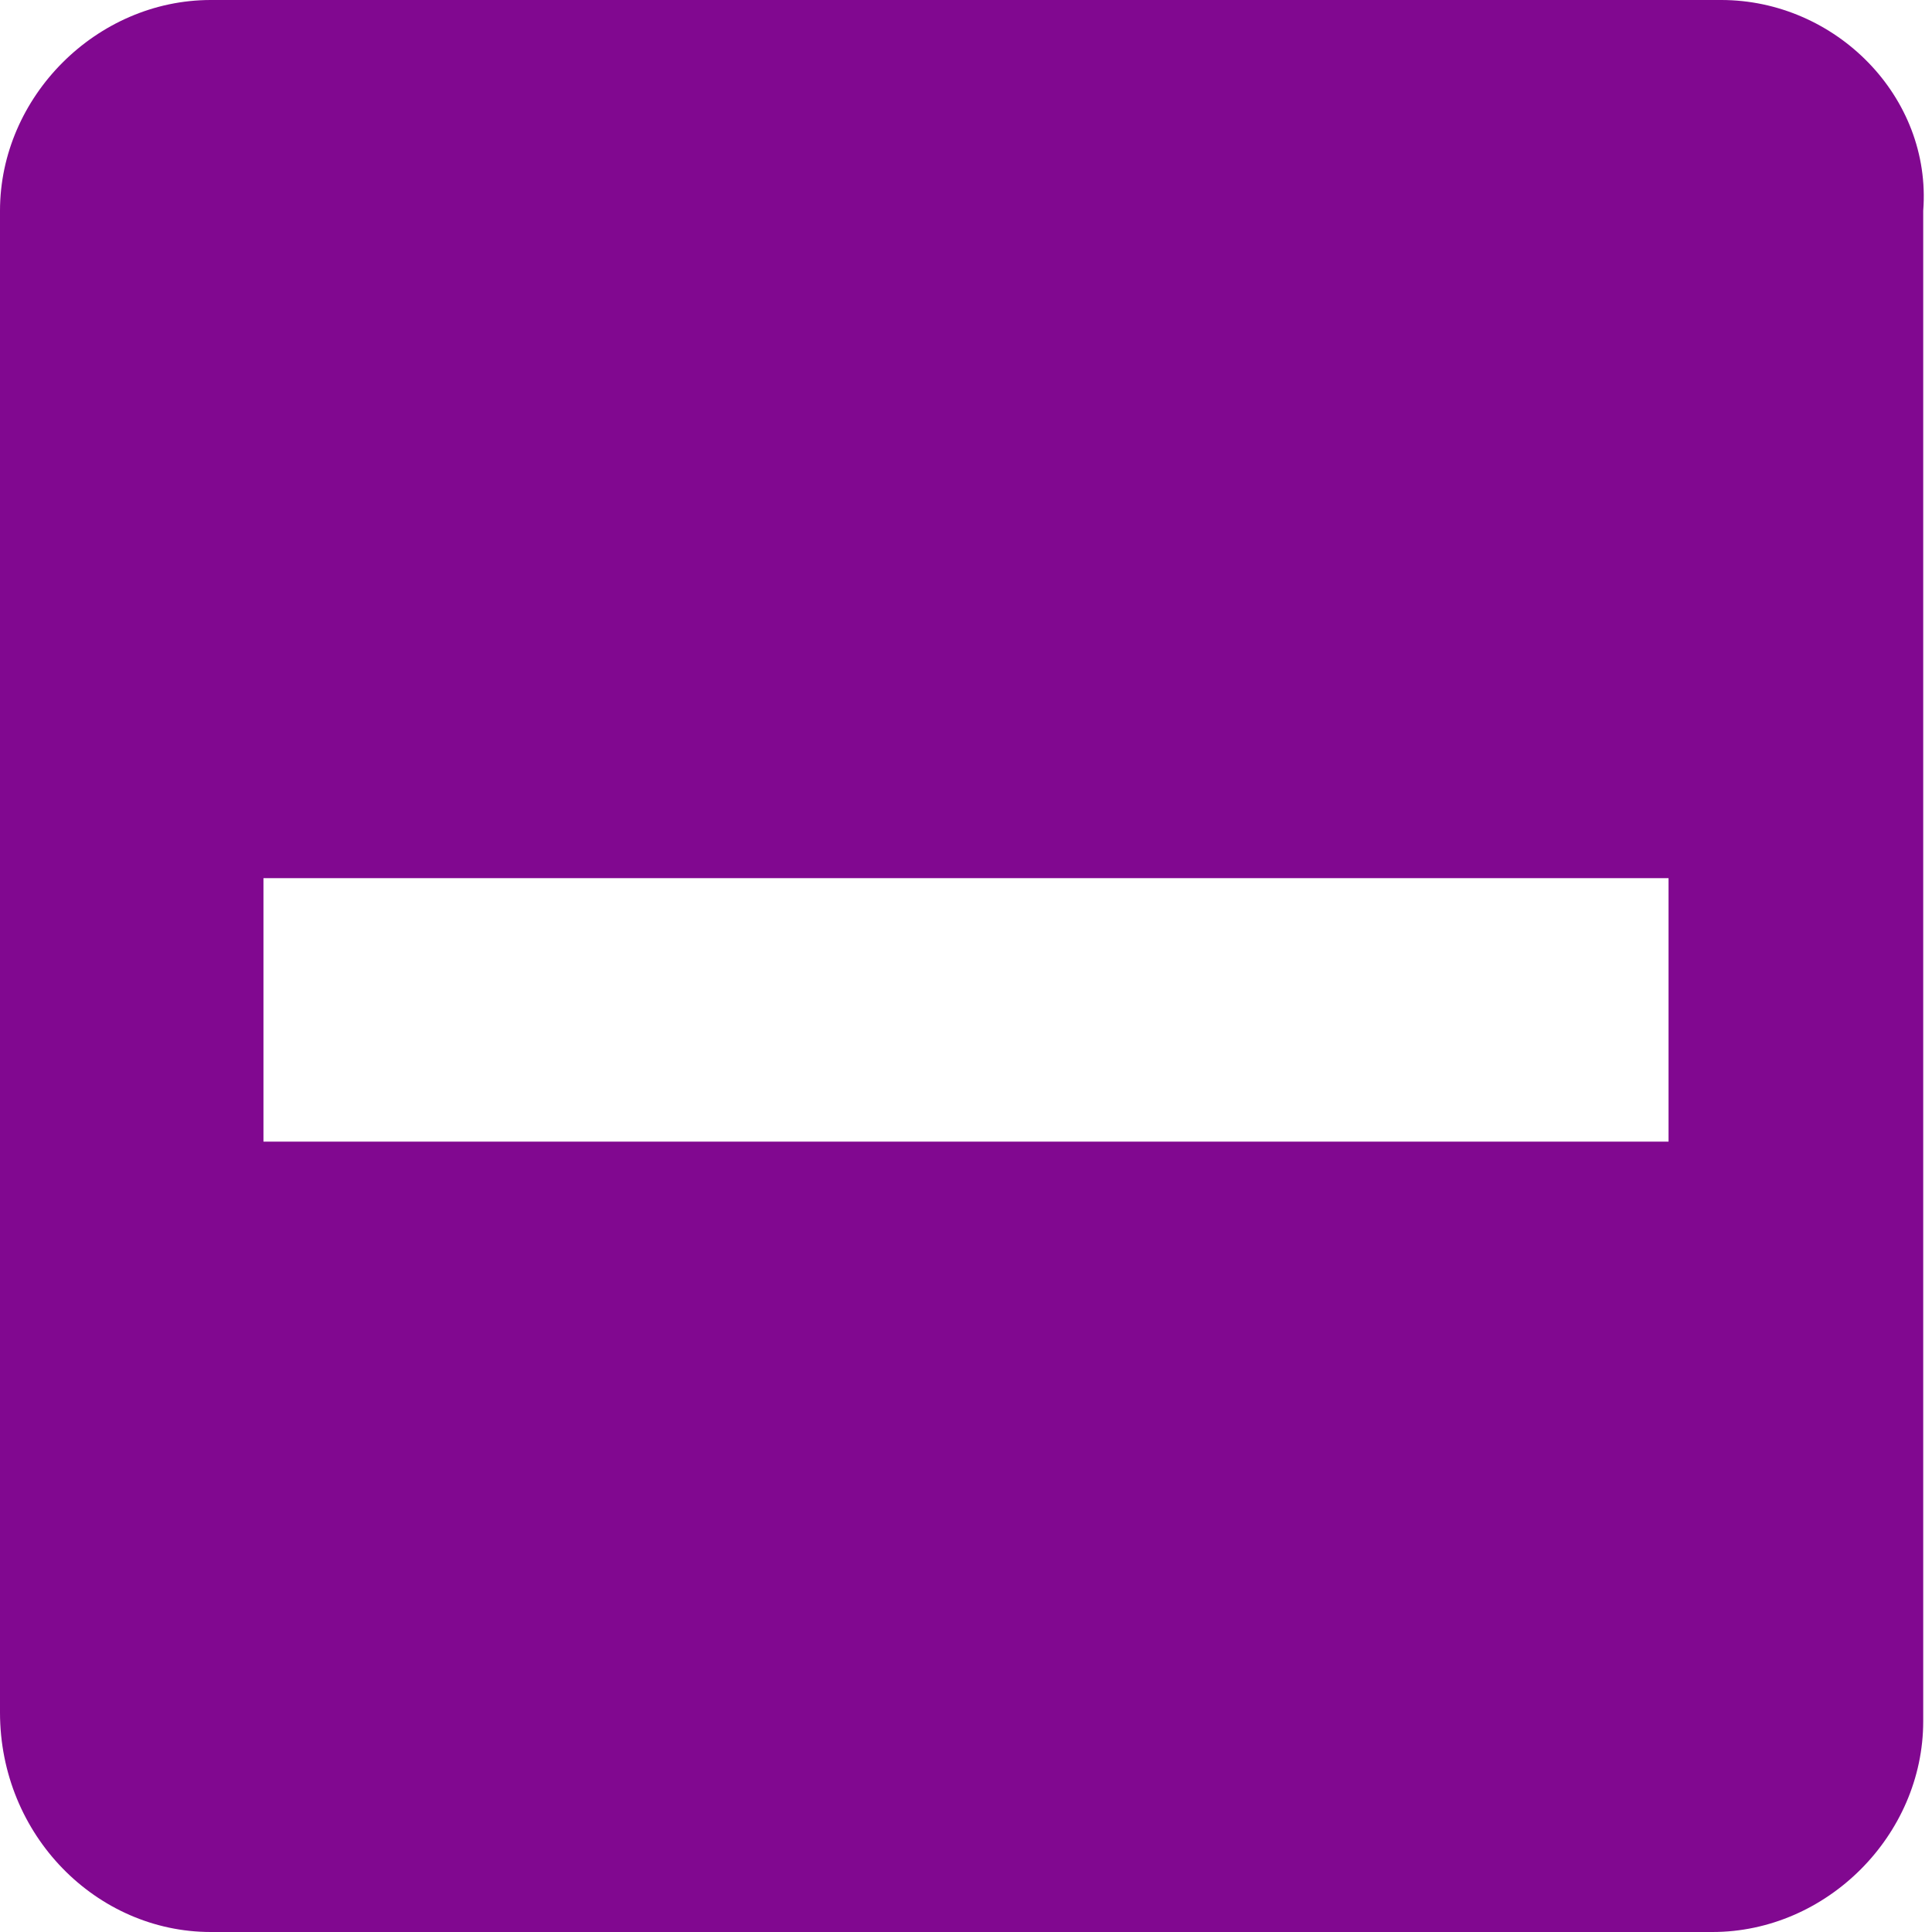
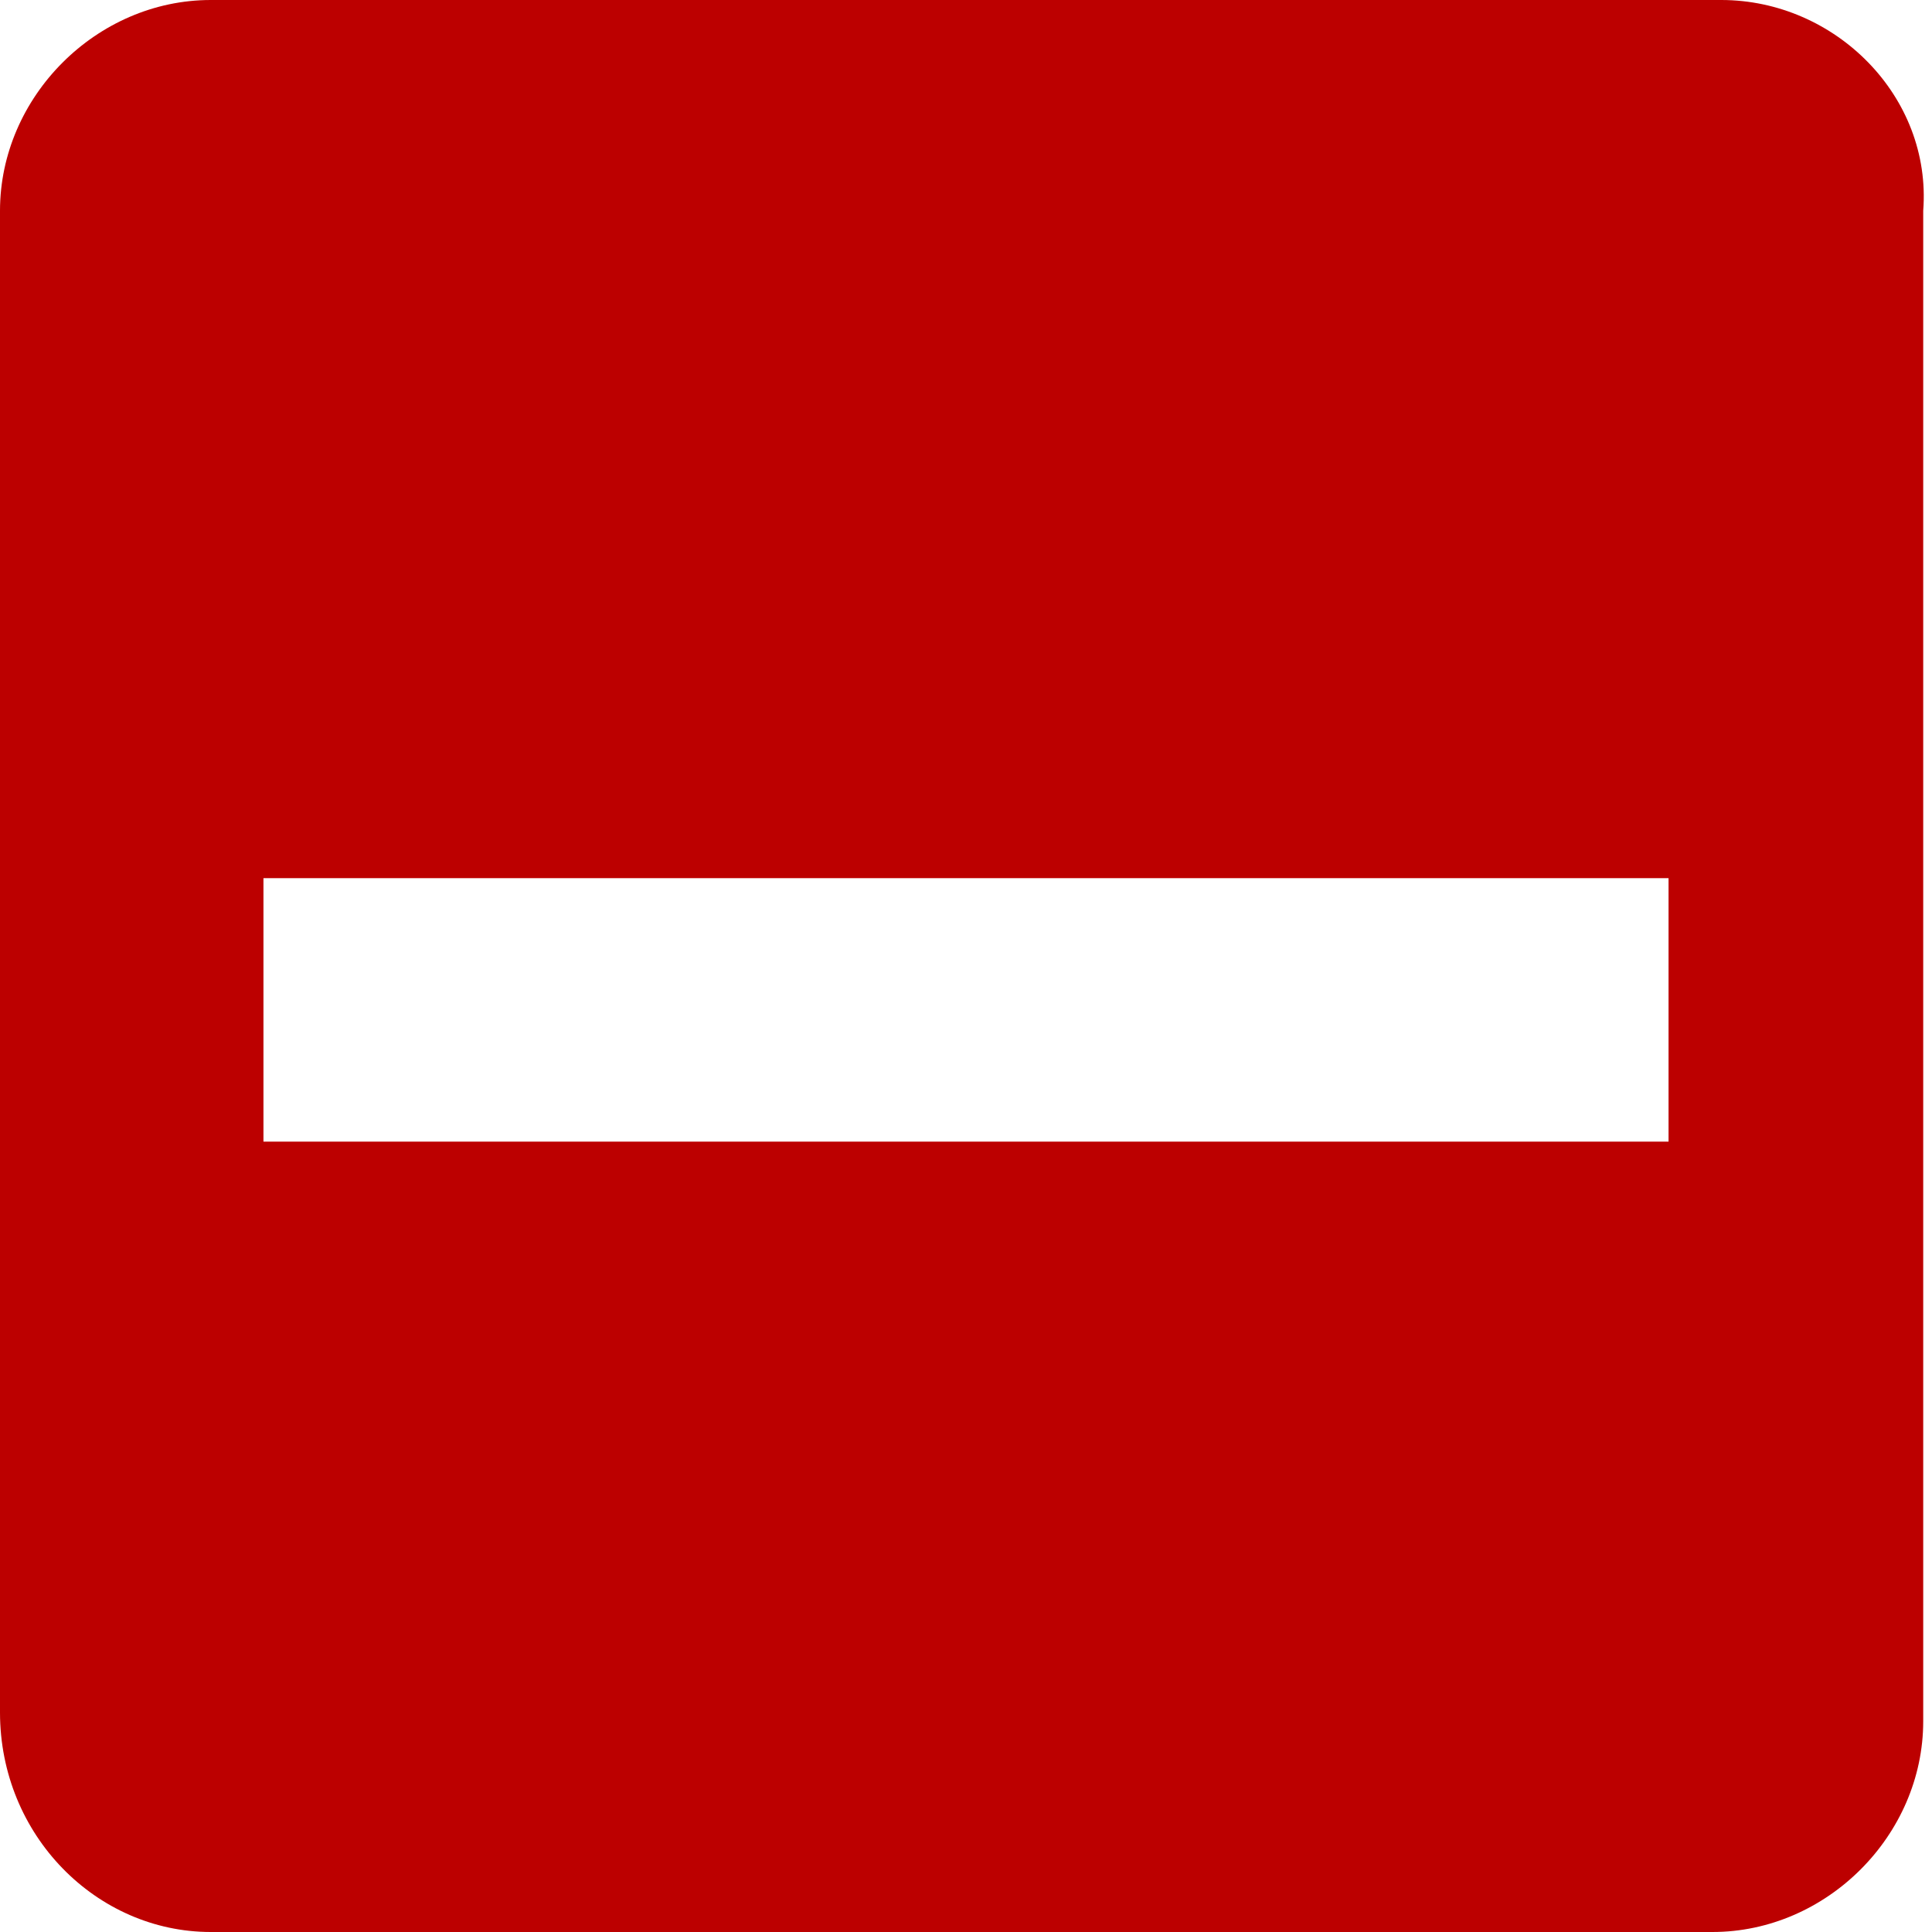
<svg xmlns="http://www.w3.org/2000/svg" version="1.1" id="svg11" x="0px" y="0px" viewBox="0 0 22 22" style="enable-background:new 0 0 22 22;" xml:space="preserve">
  <style type="text/css">
- 	.st0{fill-rule:evenodd;clip-rule:evenodd;fill:#810890;}
+ 	.st0{fill-rule:evenodd;clip-rule:evenodd;fill:#BC0000;}
	.st1{fill:none;}
</style>
  <g id="Page-1">
    <g id="ic-check-active" transform="translate(-1, -1)">
      <g id="Group_8199" transform="translate(1, 1)">
        <path id="check_on_light" class="st0" d="M19.6,0H2.4C1.1,0,0,1.1,0,2.4v17.1C0,20.9,1.1,22,2.4,22h17.1c1.3,0,2.4-1.1,2.4-2.4     V2.4C22,1.1,20.9,0,19.6,0z M3,10h16v3H3V10z" />
      </g>
      <polygon id="Rectangle_4538" class="st1" points="0,0 24,0 24,24 0,24   " />
    </g>
  </g>
</svg>
